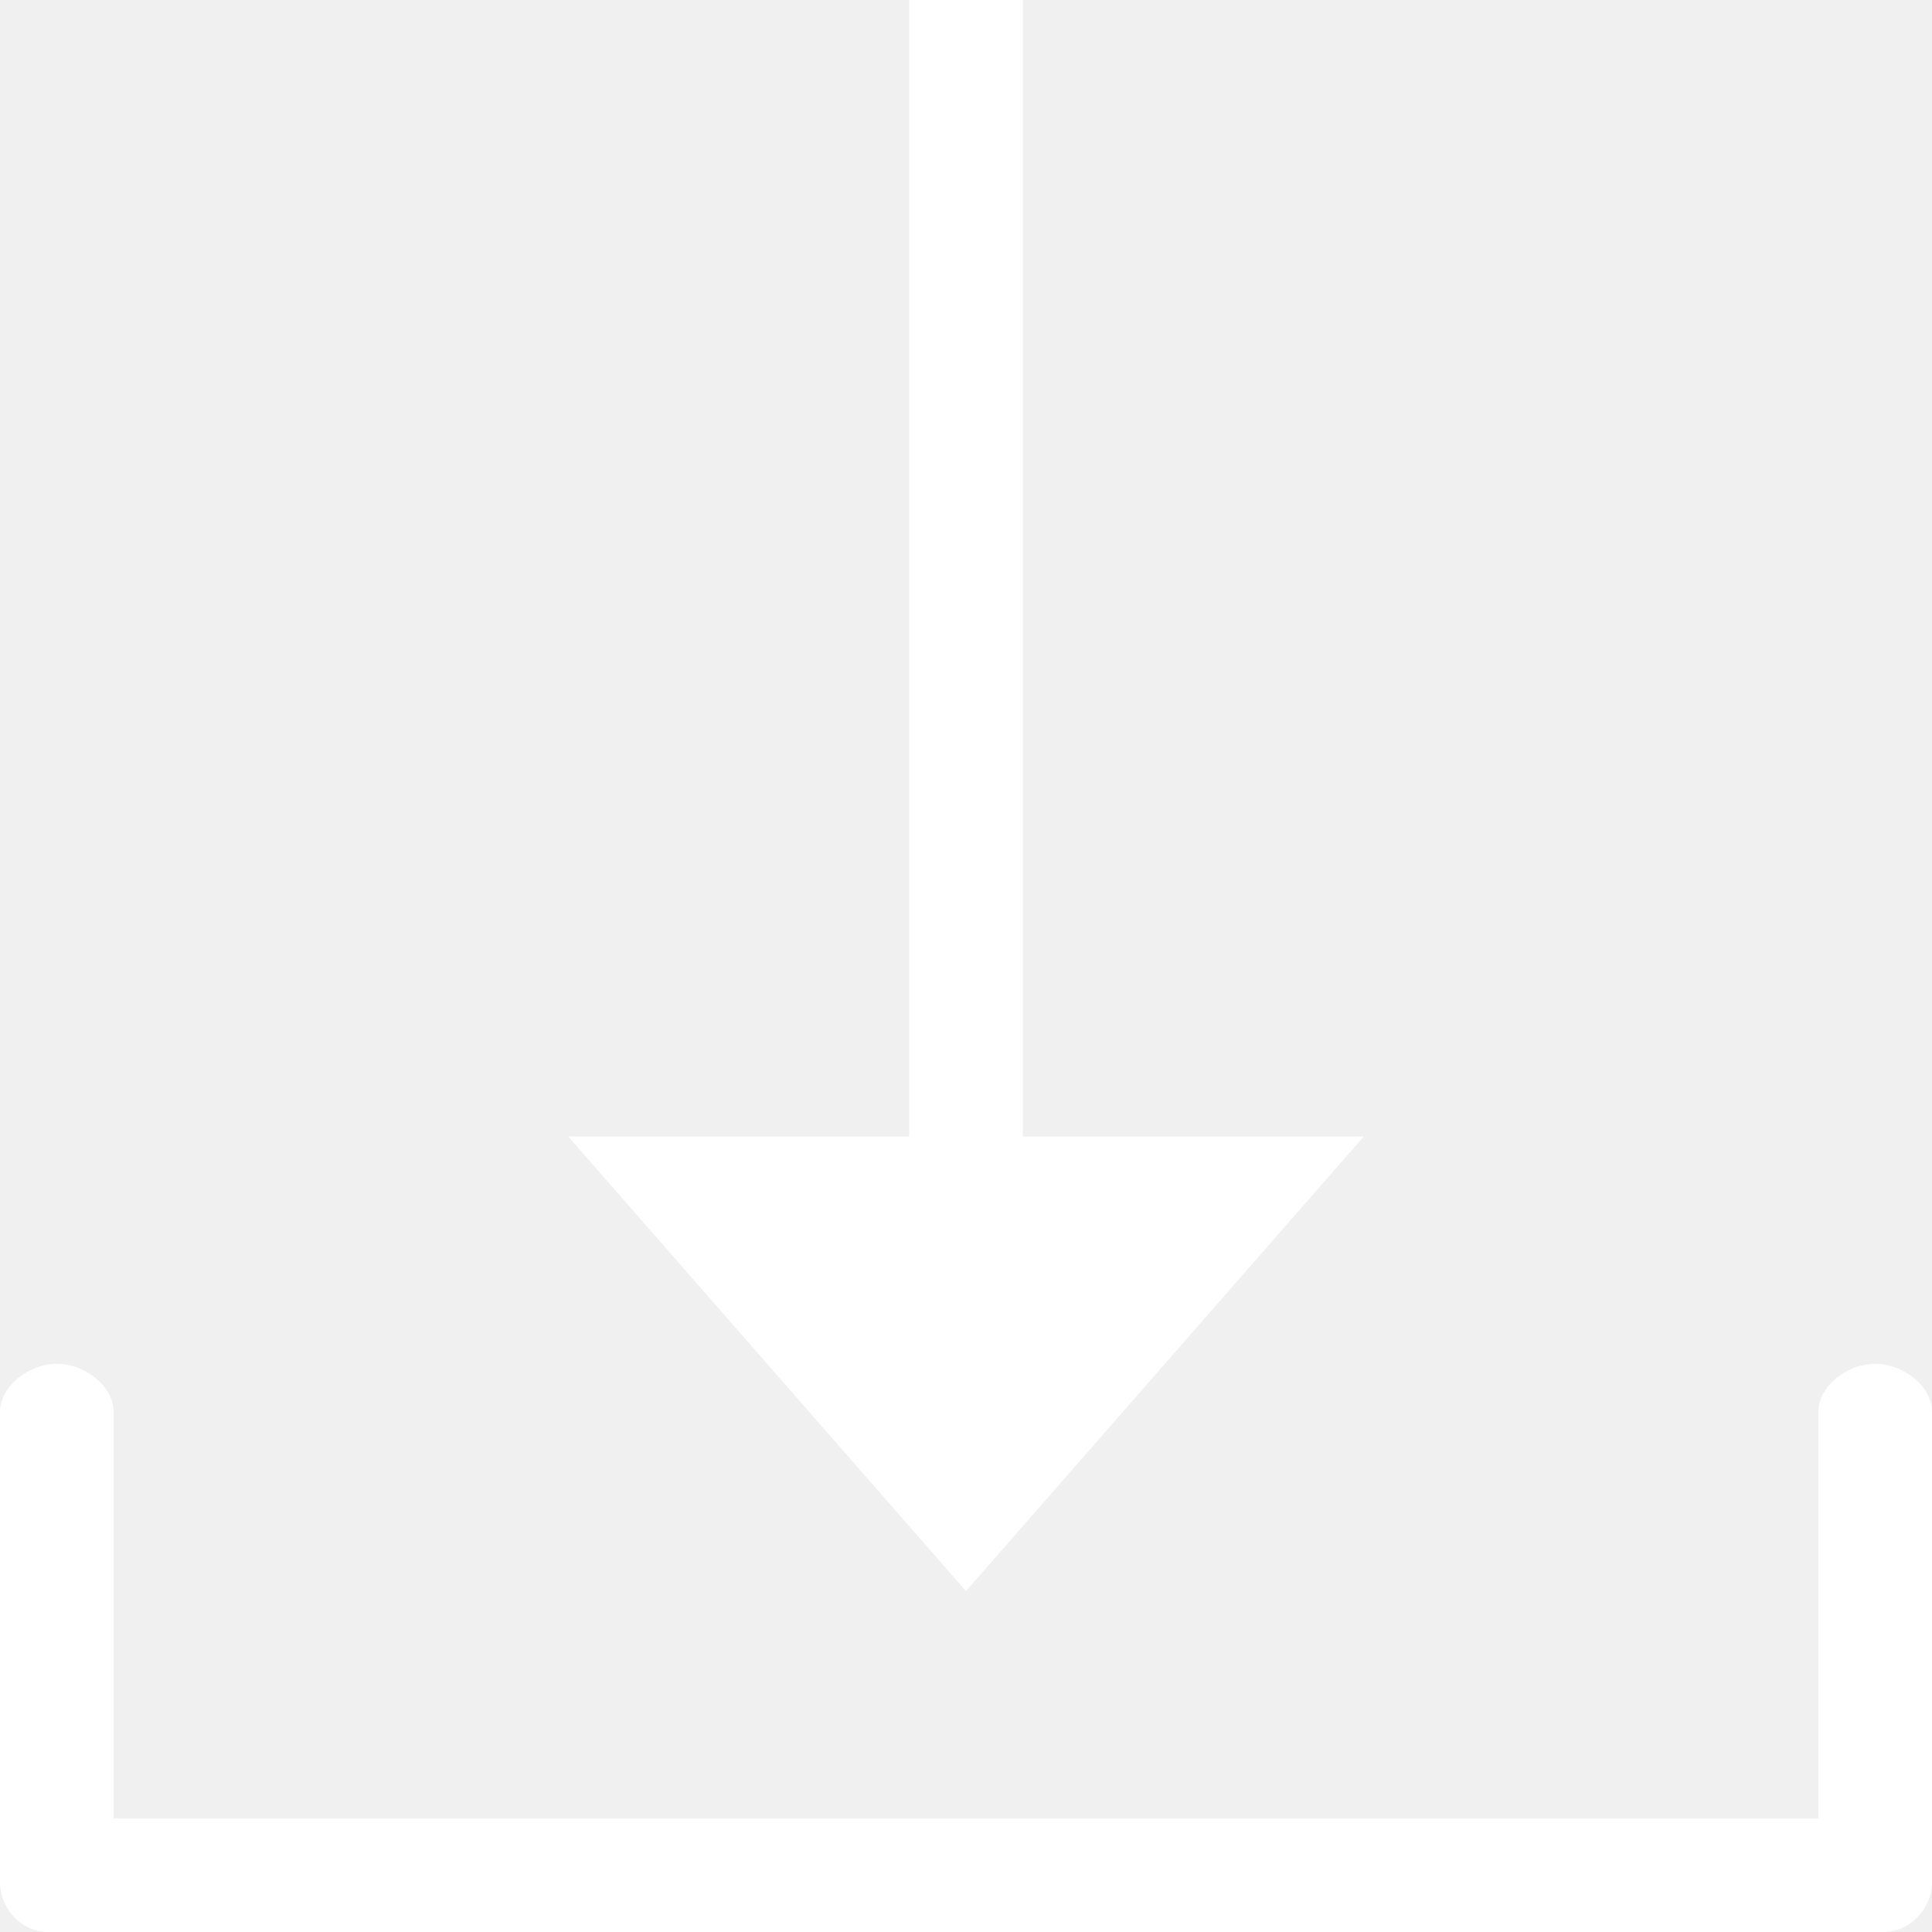
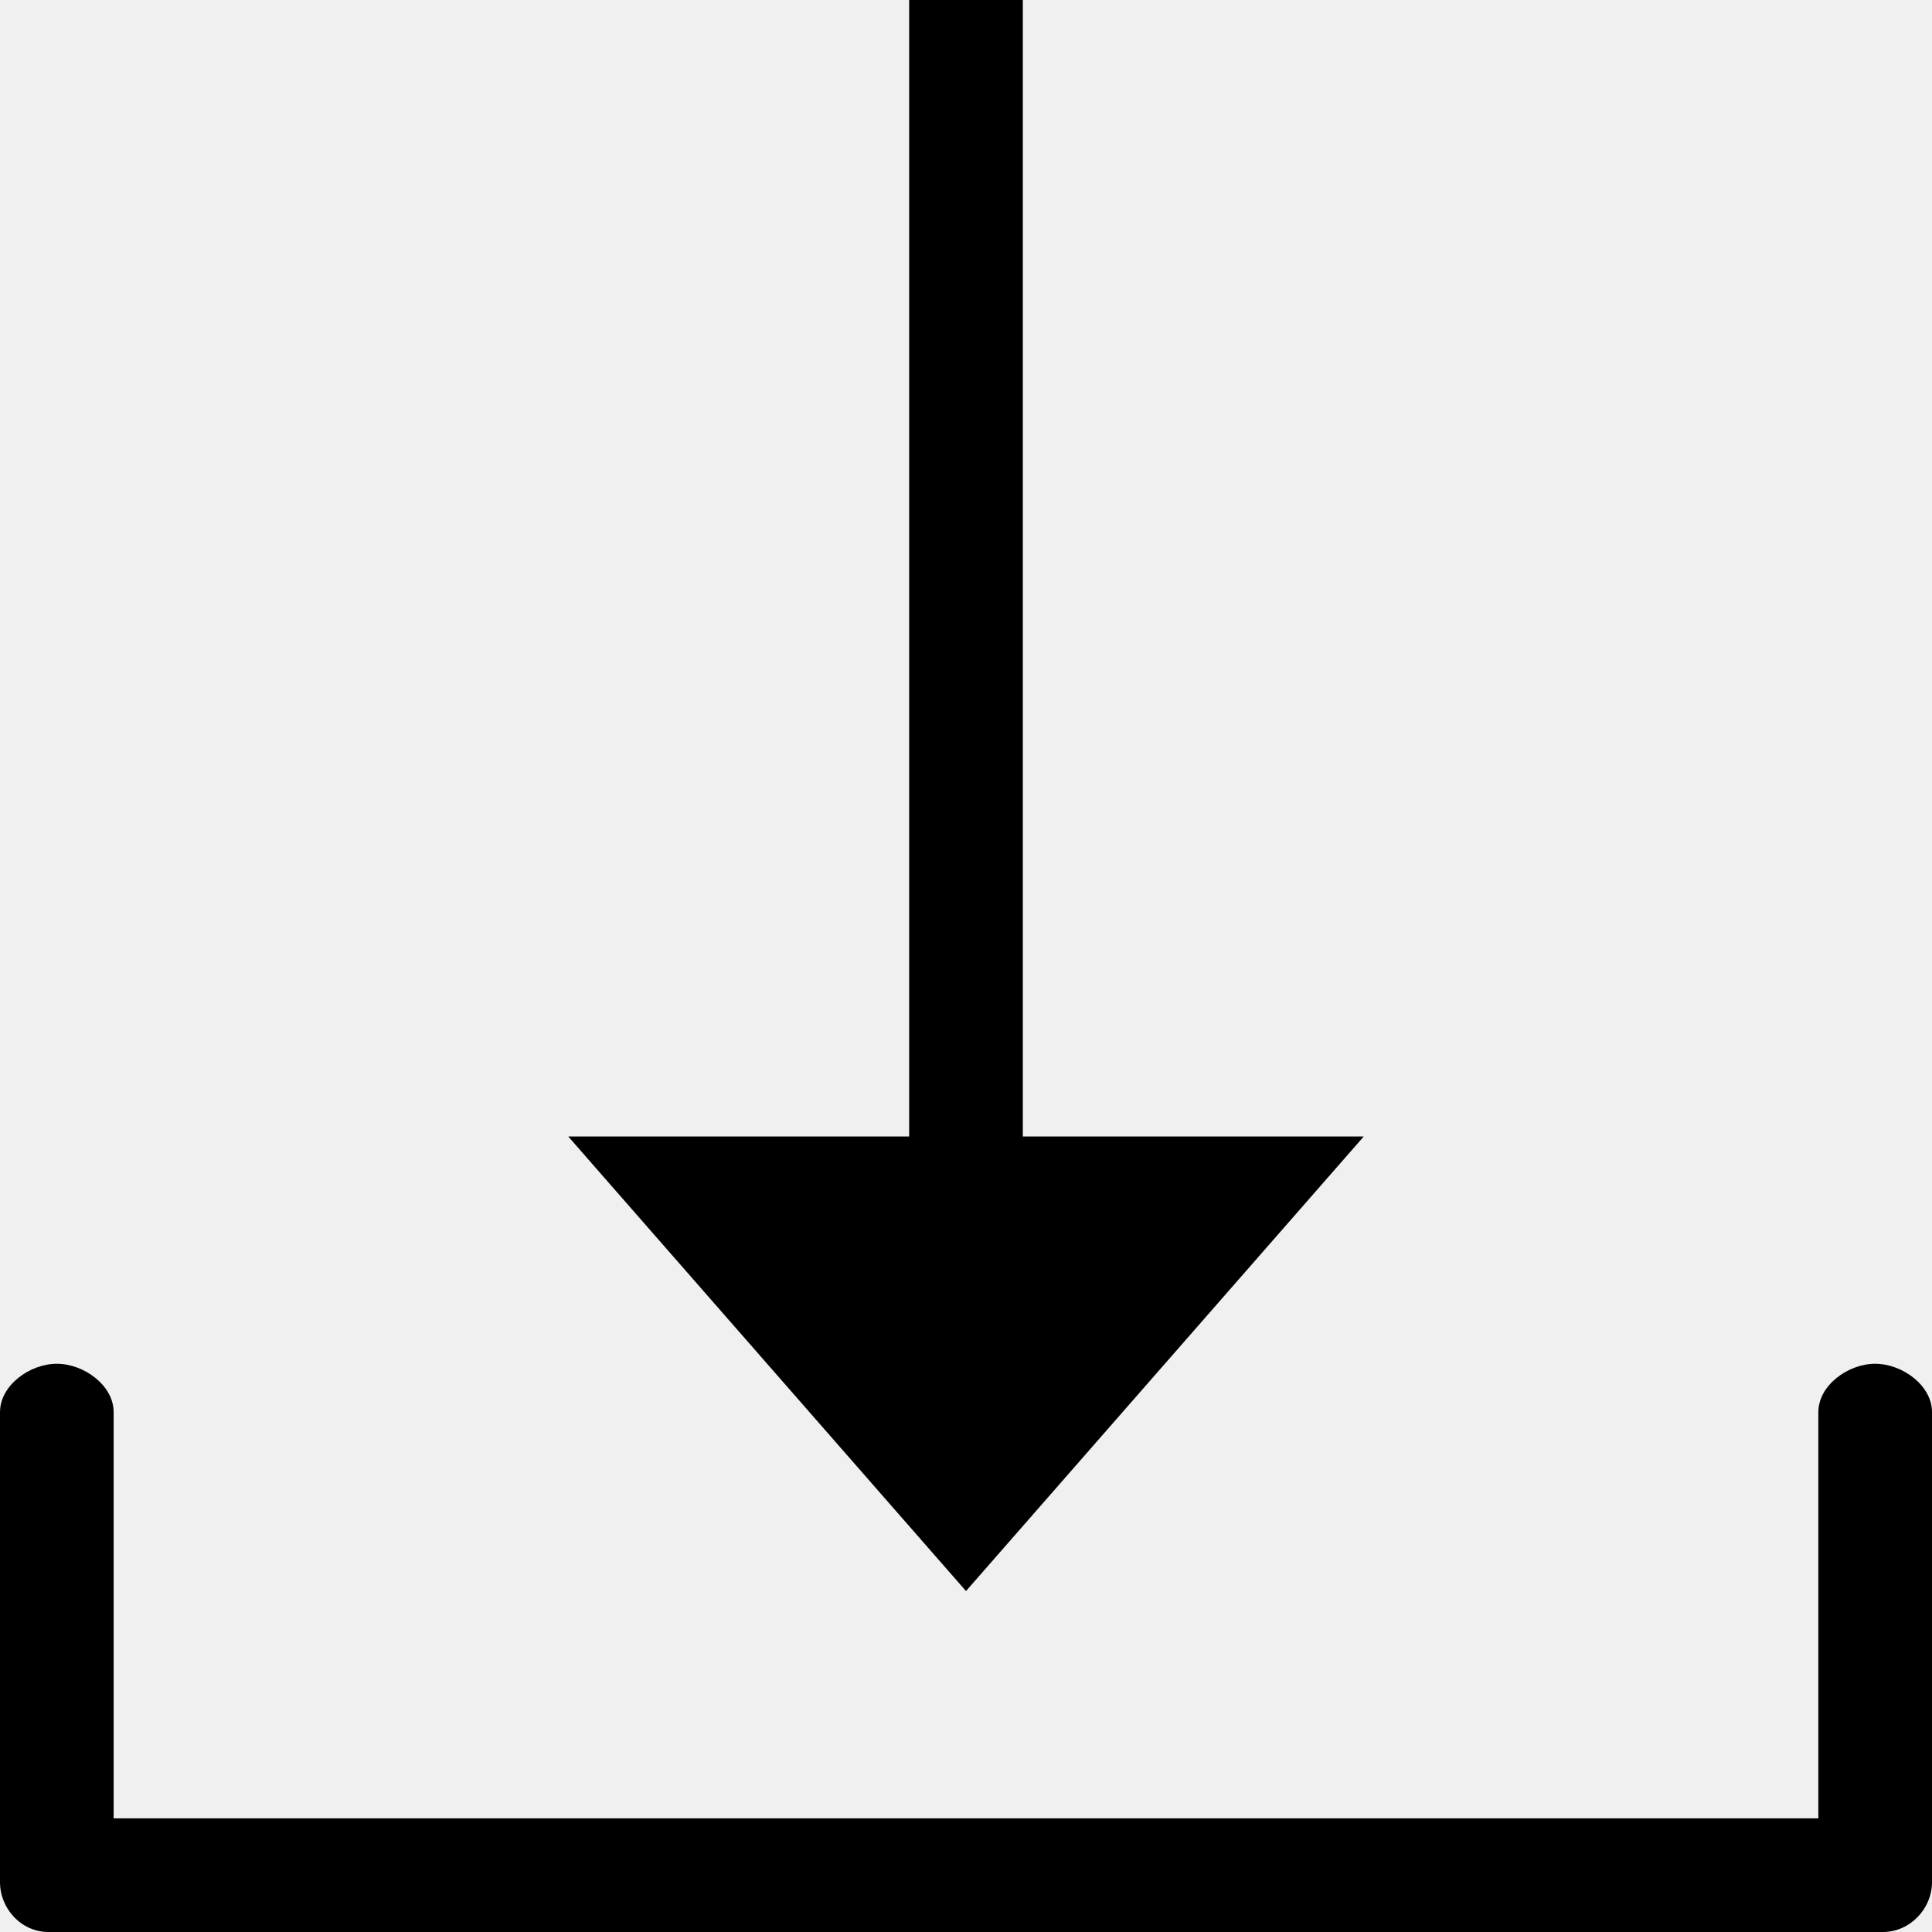
<svg xmlns="http://www.w3.org/2000/svg" width="17" height="17" viewBox="0 0 17 17" fill="none">
-   <path fill-rule="evenodd" clip-rule="evenodd" d="M16 12.426C16 12.189 16.263 12 16.5 12C16.737 12 17 12.189 17 12.426V16.56C17 16.797 16.805 17 16.568 17H0.426C0.189 17 0 16.797 0 16.56V12.426C0 12.189 0.263 12 0.5 12C0.737 12 1 12.189 1 12.426V16H16V12.426ZM9 0V10H12L8.5 14L5 10H8V0H9Z" fill="white" />
+   <path fill-rule="evenodd" clip-rule="evenodd" d="M16 12.426C16 12.189 16.263 12 16.5 12C16.737 12 17 12.189 17 12.426V16.56C17 16.797 16.805 17 16.568 17H0.426C0.189 17 0 16.797 0 16.56V12.426C0 12.189 0.263 12 0.5 12C0.737 12 1 12.189 1 12.426V16H16V12.426ZM9 0V10H12L8.5 14L5 10H8V0H9Z" fill="currentColor" />
</svg>
